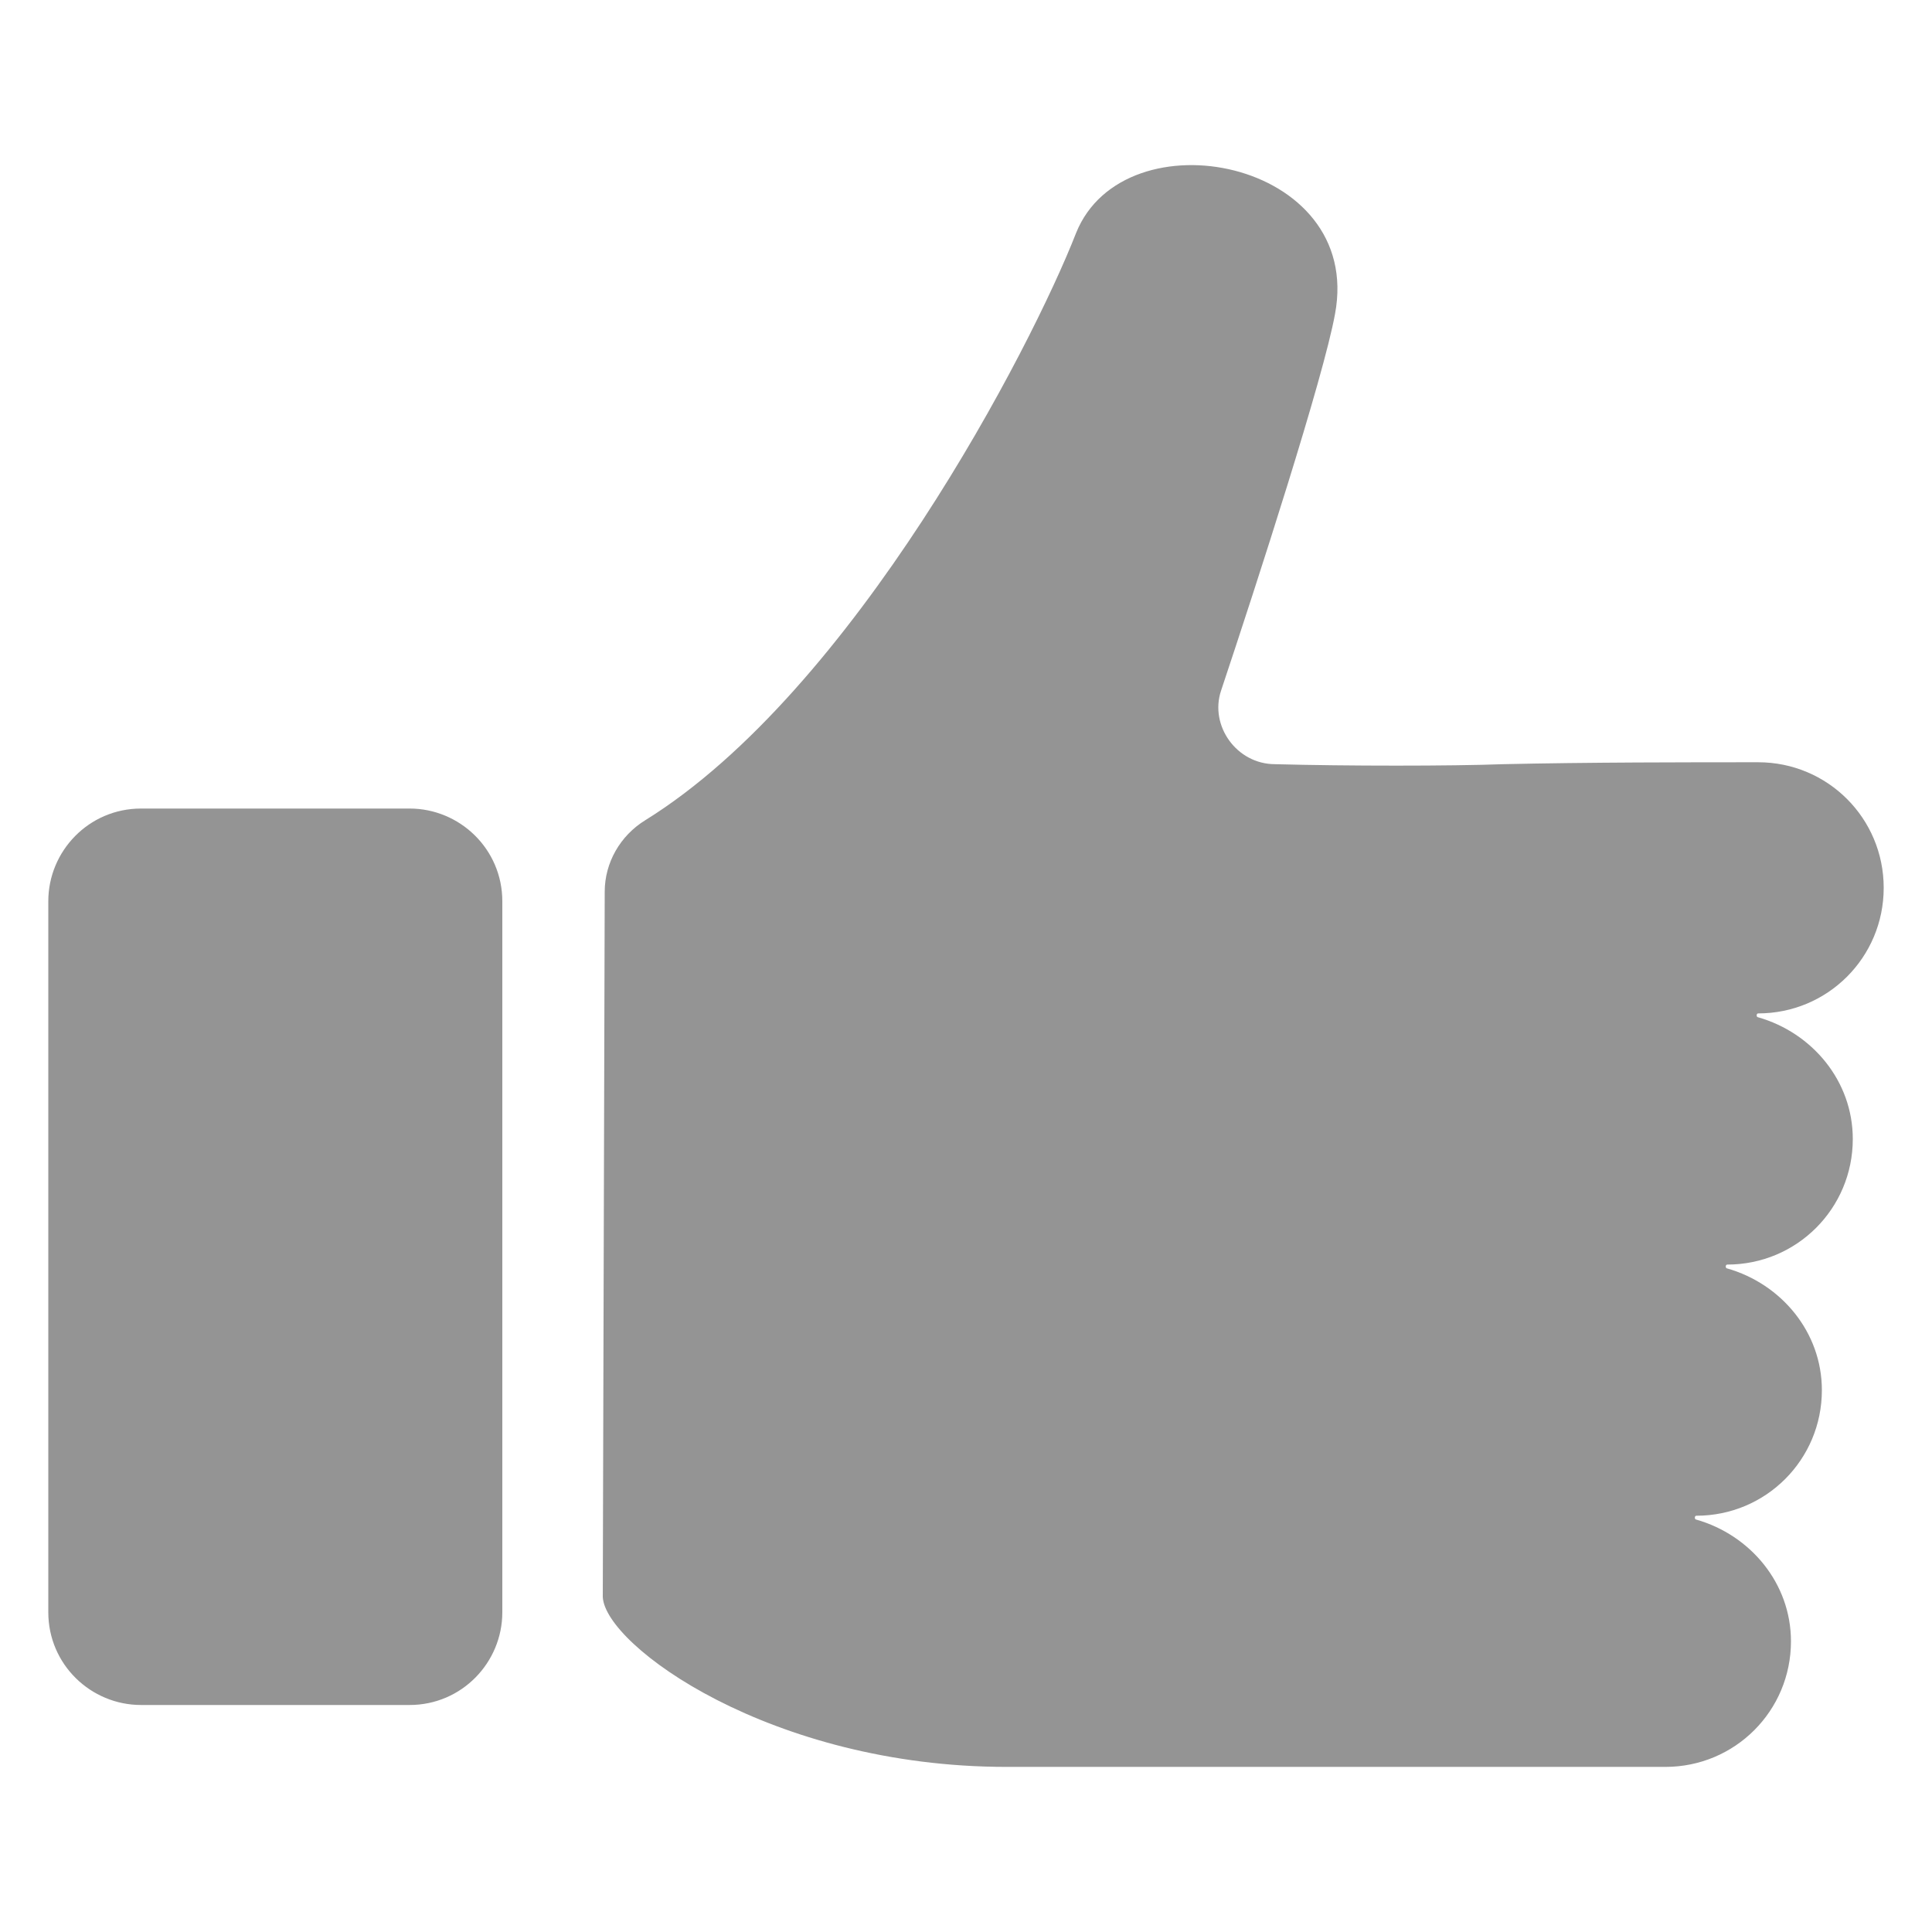
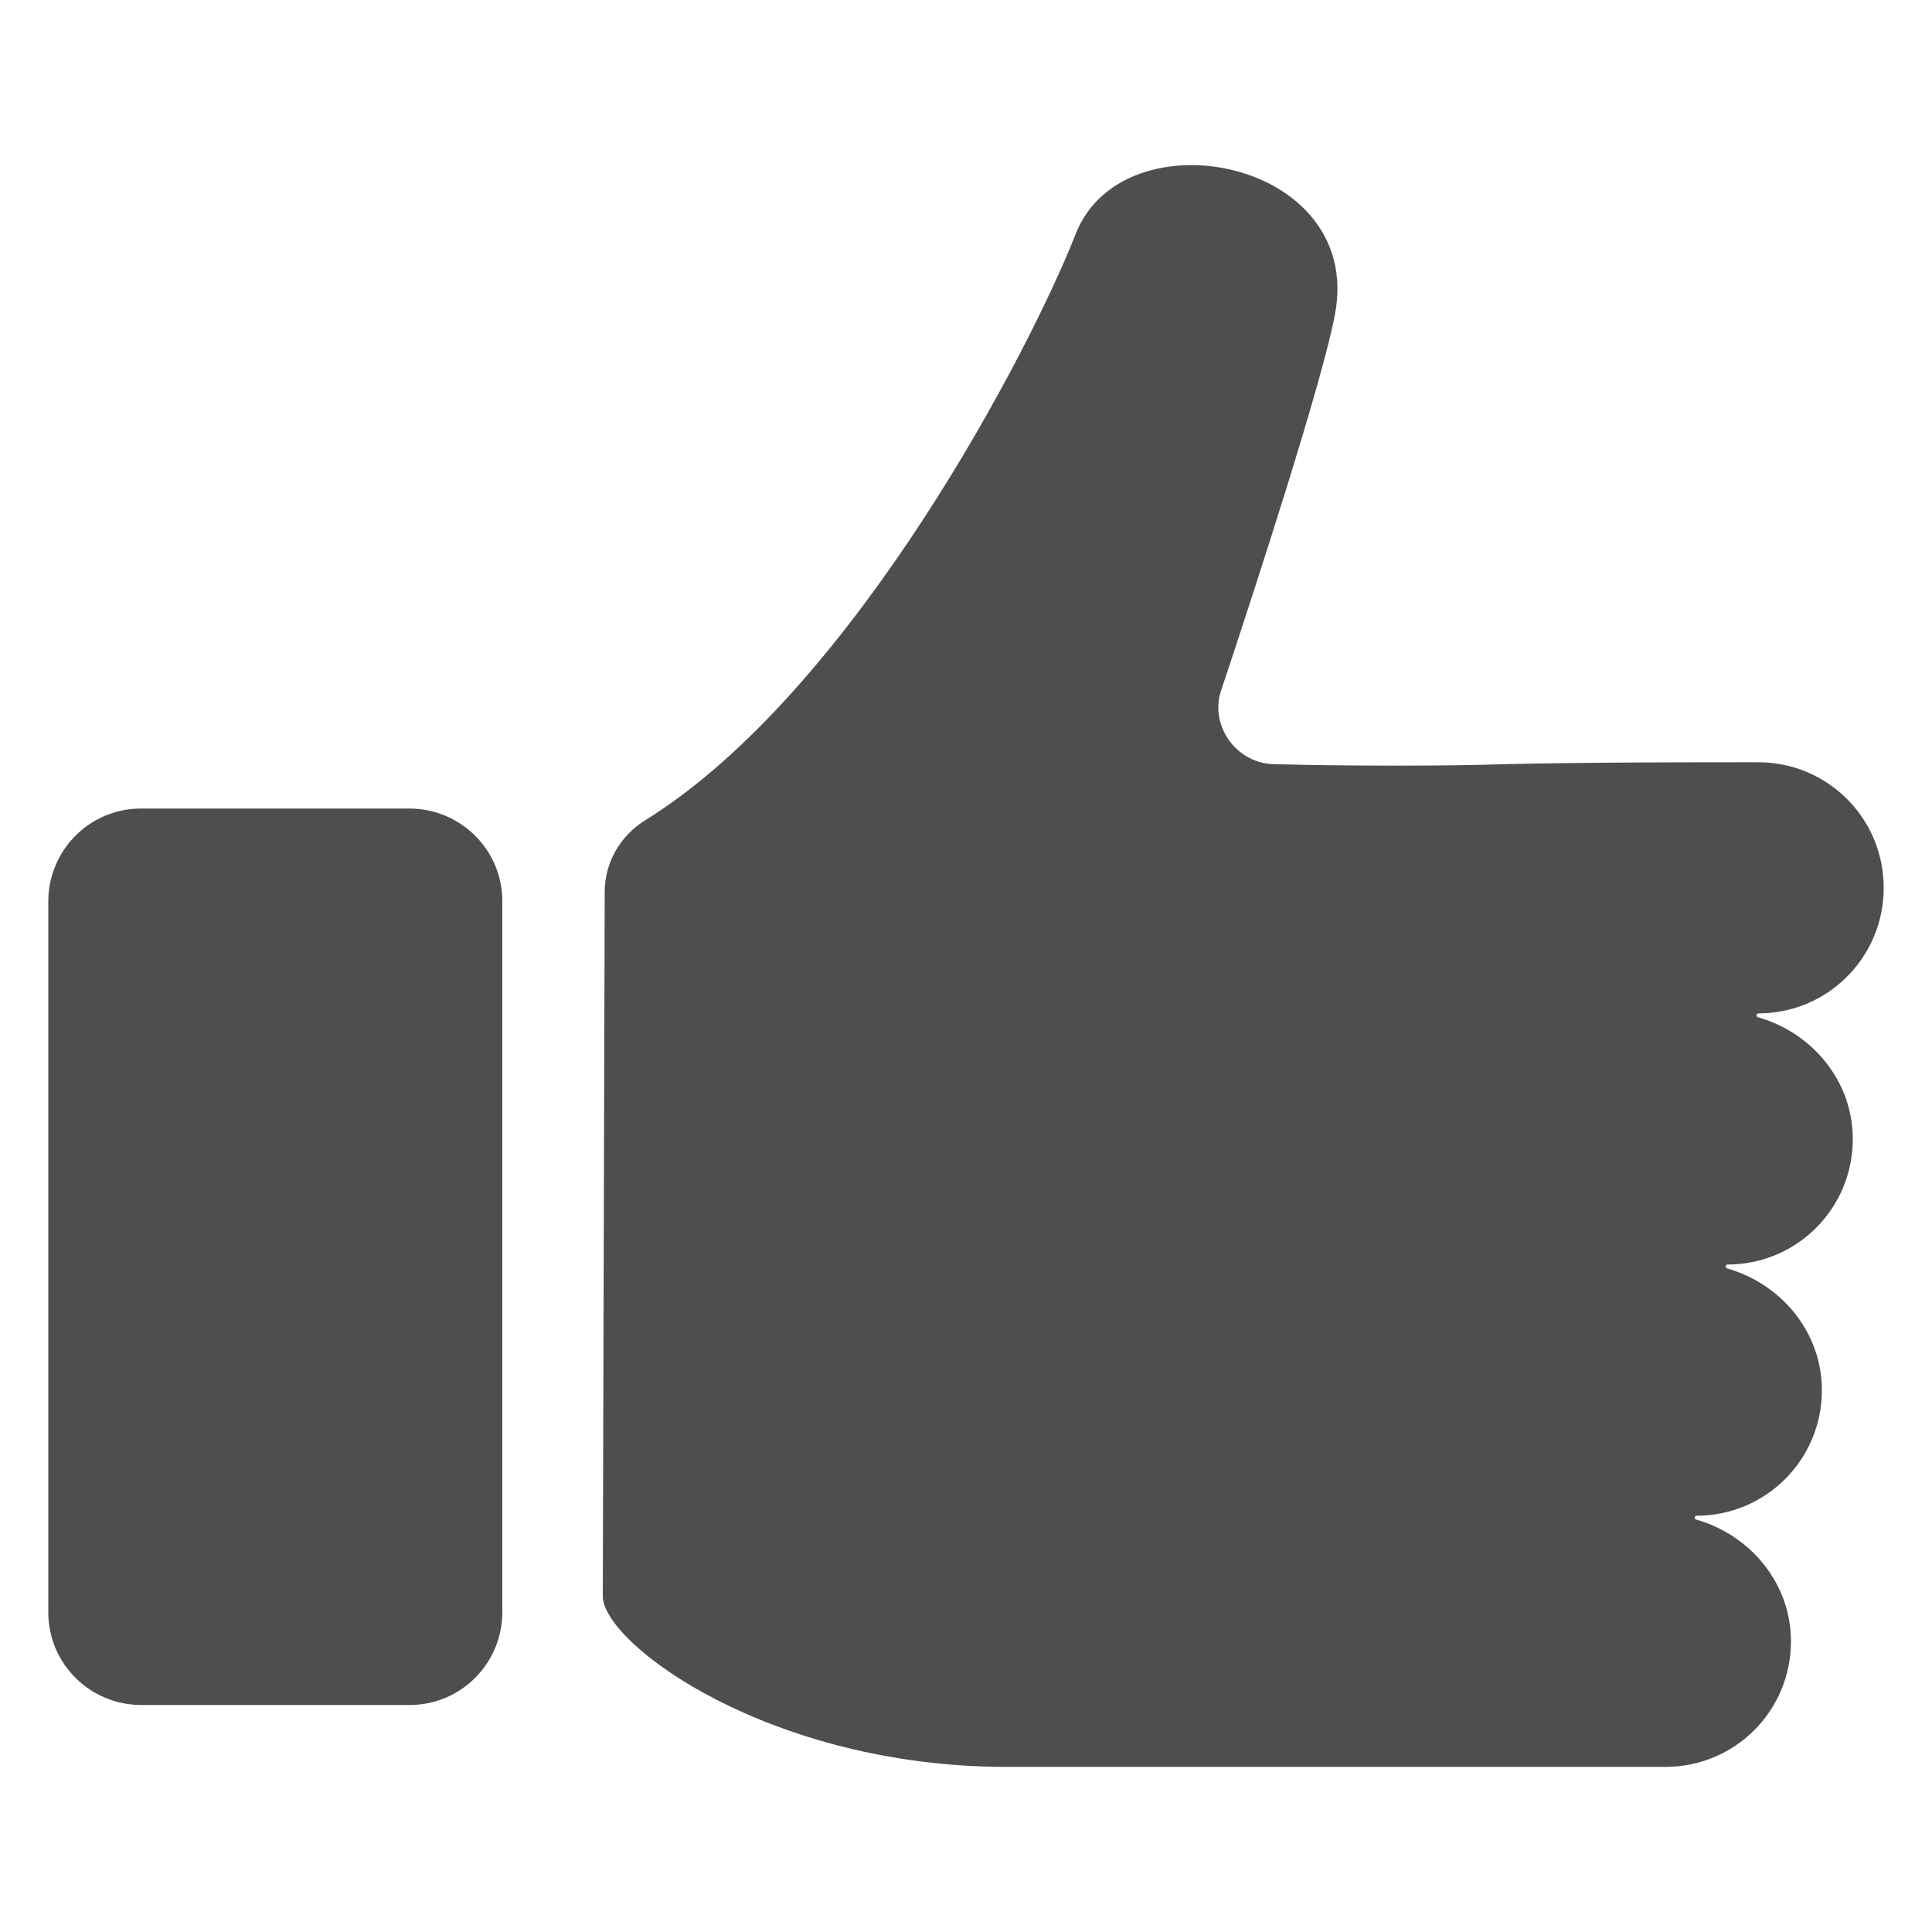
- <svg xmlns="http://www.w3.org/2000/svg" version="1.1" width="512" height="512" x="0" y="0" viewBox="0 0 100 100" style="enable-background:new 0 0 512 512" xml:space="preserve">
+ <svg xmlns="http://www.w3.org/2000/svg" version="1.1" width="512" height="512" x="0" y="0" viewBox="0 0 100 100" style="enable-background:new 0 0 512 512" xml:space="preserve" class="">
  <g>
-     <path d="M52.1 91.454h34.1c3.6 0 6.5-2.9 6.5-6.5 0-3-2.1-5.5-4.9-6.3-.1 0-.1-.2 0-.2 3.6 0 6.5-2.9 6.5-6.5 0-3-2.1-5.5-4.9-6.3-.1 0-.1-.2 0-.2 3.6 0 6.5-2.9 6.5-6.5 0-3-2.1-5.5-4.9-6.3-.1 0-.1-.2 0-.2 3.6 0 6.5-2.9 6.5-6.5s-2.9-6.5-6.5-6.5-8.8 0-13.2.1c-2.7.1-8.1.1-11.8 0-2 0-3.4-2-2.8-3.8 1.9-5.7 5.3-16.2 5.9-19.5 1.5-8-10.9-10.4-13.4-4.2-2.3 5.9-11.5 23.7-22.3 30.4-1.3.8-2.1 2.2-2.1 3.7l-.1 36.5c.1 2.5 8.7 8.8 20.9 8.8zM26 46.65v36.8c0 2.6-2.1 4.8-4.8 4.8H7.3c-2.6 0-4.8-2.1-4.8-4.8v-36.8c0-2.6 2.1-4.8 4.8-4.8h13.9c2.6 0 4.8 2.1 4.8 4.8z" fill="#949494" opacity="1" data-original="#000000" />
+     <path d="M52.1 91.454h34.1c3.6 0 6.5-2.9 6.5-6.5 0-3-2.1-5.5-4.9-6.3-.1 0-.1-.2 0-.2 3.6 0 6.5-2.9 6.5-6.5 0-3-2.1-5.5-4.9-6.3-.1 0-.1-.2 0-.2 3.6 0 6.5-2.9 6.5-6.5 0-3-2.1-5.5-4.9-6.3-.1 0-.1-.2 0-.2 3.6 0 6.5-2.9 6.5-6.5s-2.9-6.5-6.5-6.5-8.8 0-13.2.1c-2.7.1-8.1.1-11.8 0-2 0-3.4-2-2.8-3.8 1.9-5.7 5.3-16.2 5.9-19.5 1.5-8-10.9-10.4-13.4-4.2-2.3 5.9-11.5 23.7-22.3 30.4-1.3.8-2.1 2.2-2.1 3.7l-.1 36.5c.1 2.5 8.7 8.8 20.9 8.8zM26 46.65v36.8c0 2.6-2.1 4.8-4.8 4.8H7.3c-2.6 0-4.8-2.1-4.8-4.8v-36.8c0-2.6 2.1-4.8 4.8-4.8h13.9c2.6 0 4.8 2.1 4.8 4.8z" fill="#4e4e4e" opacity="1" data-original="#000000" />
  </g>
</svg>
